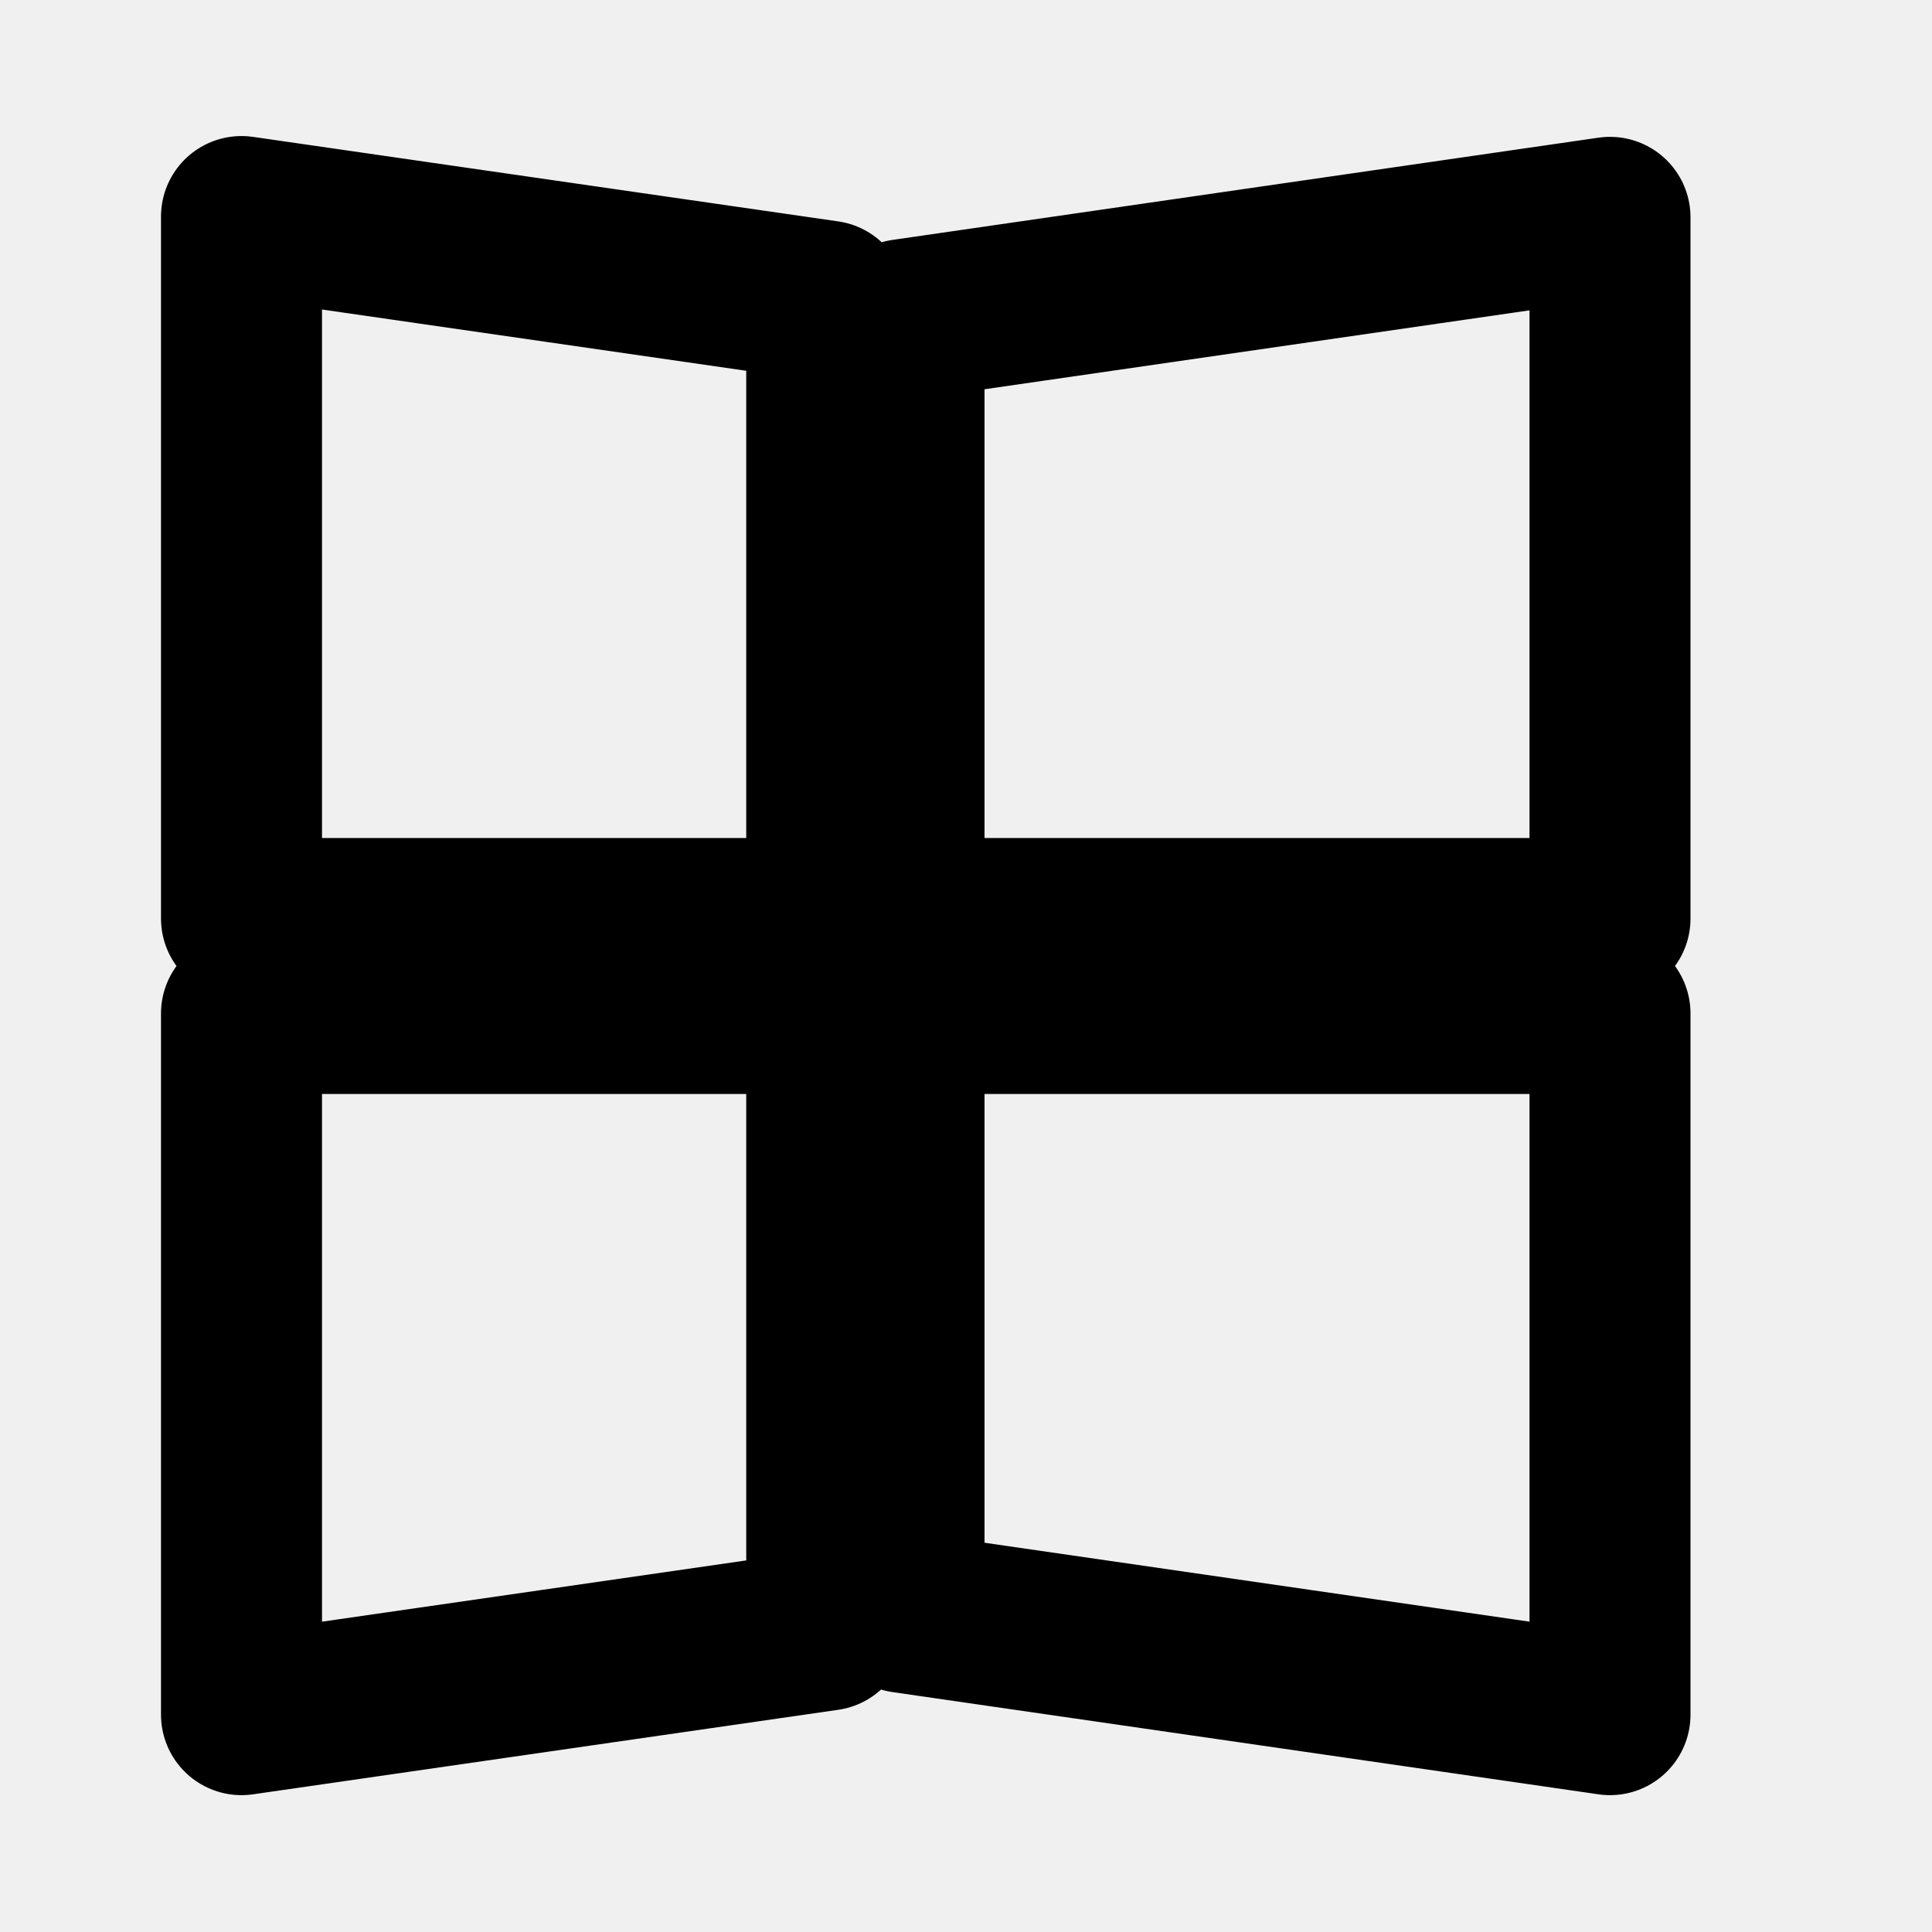
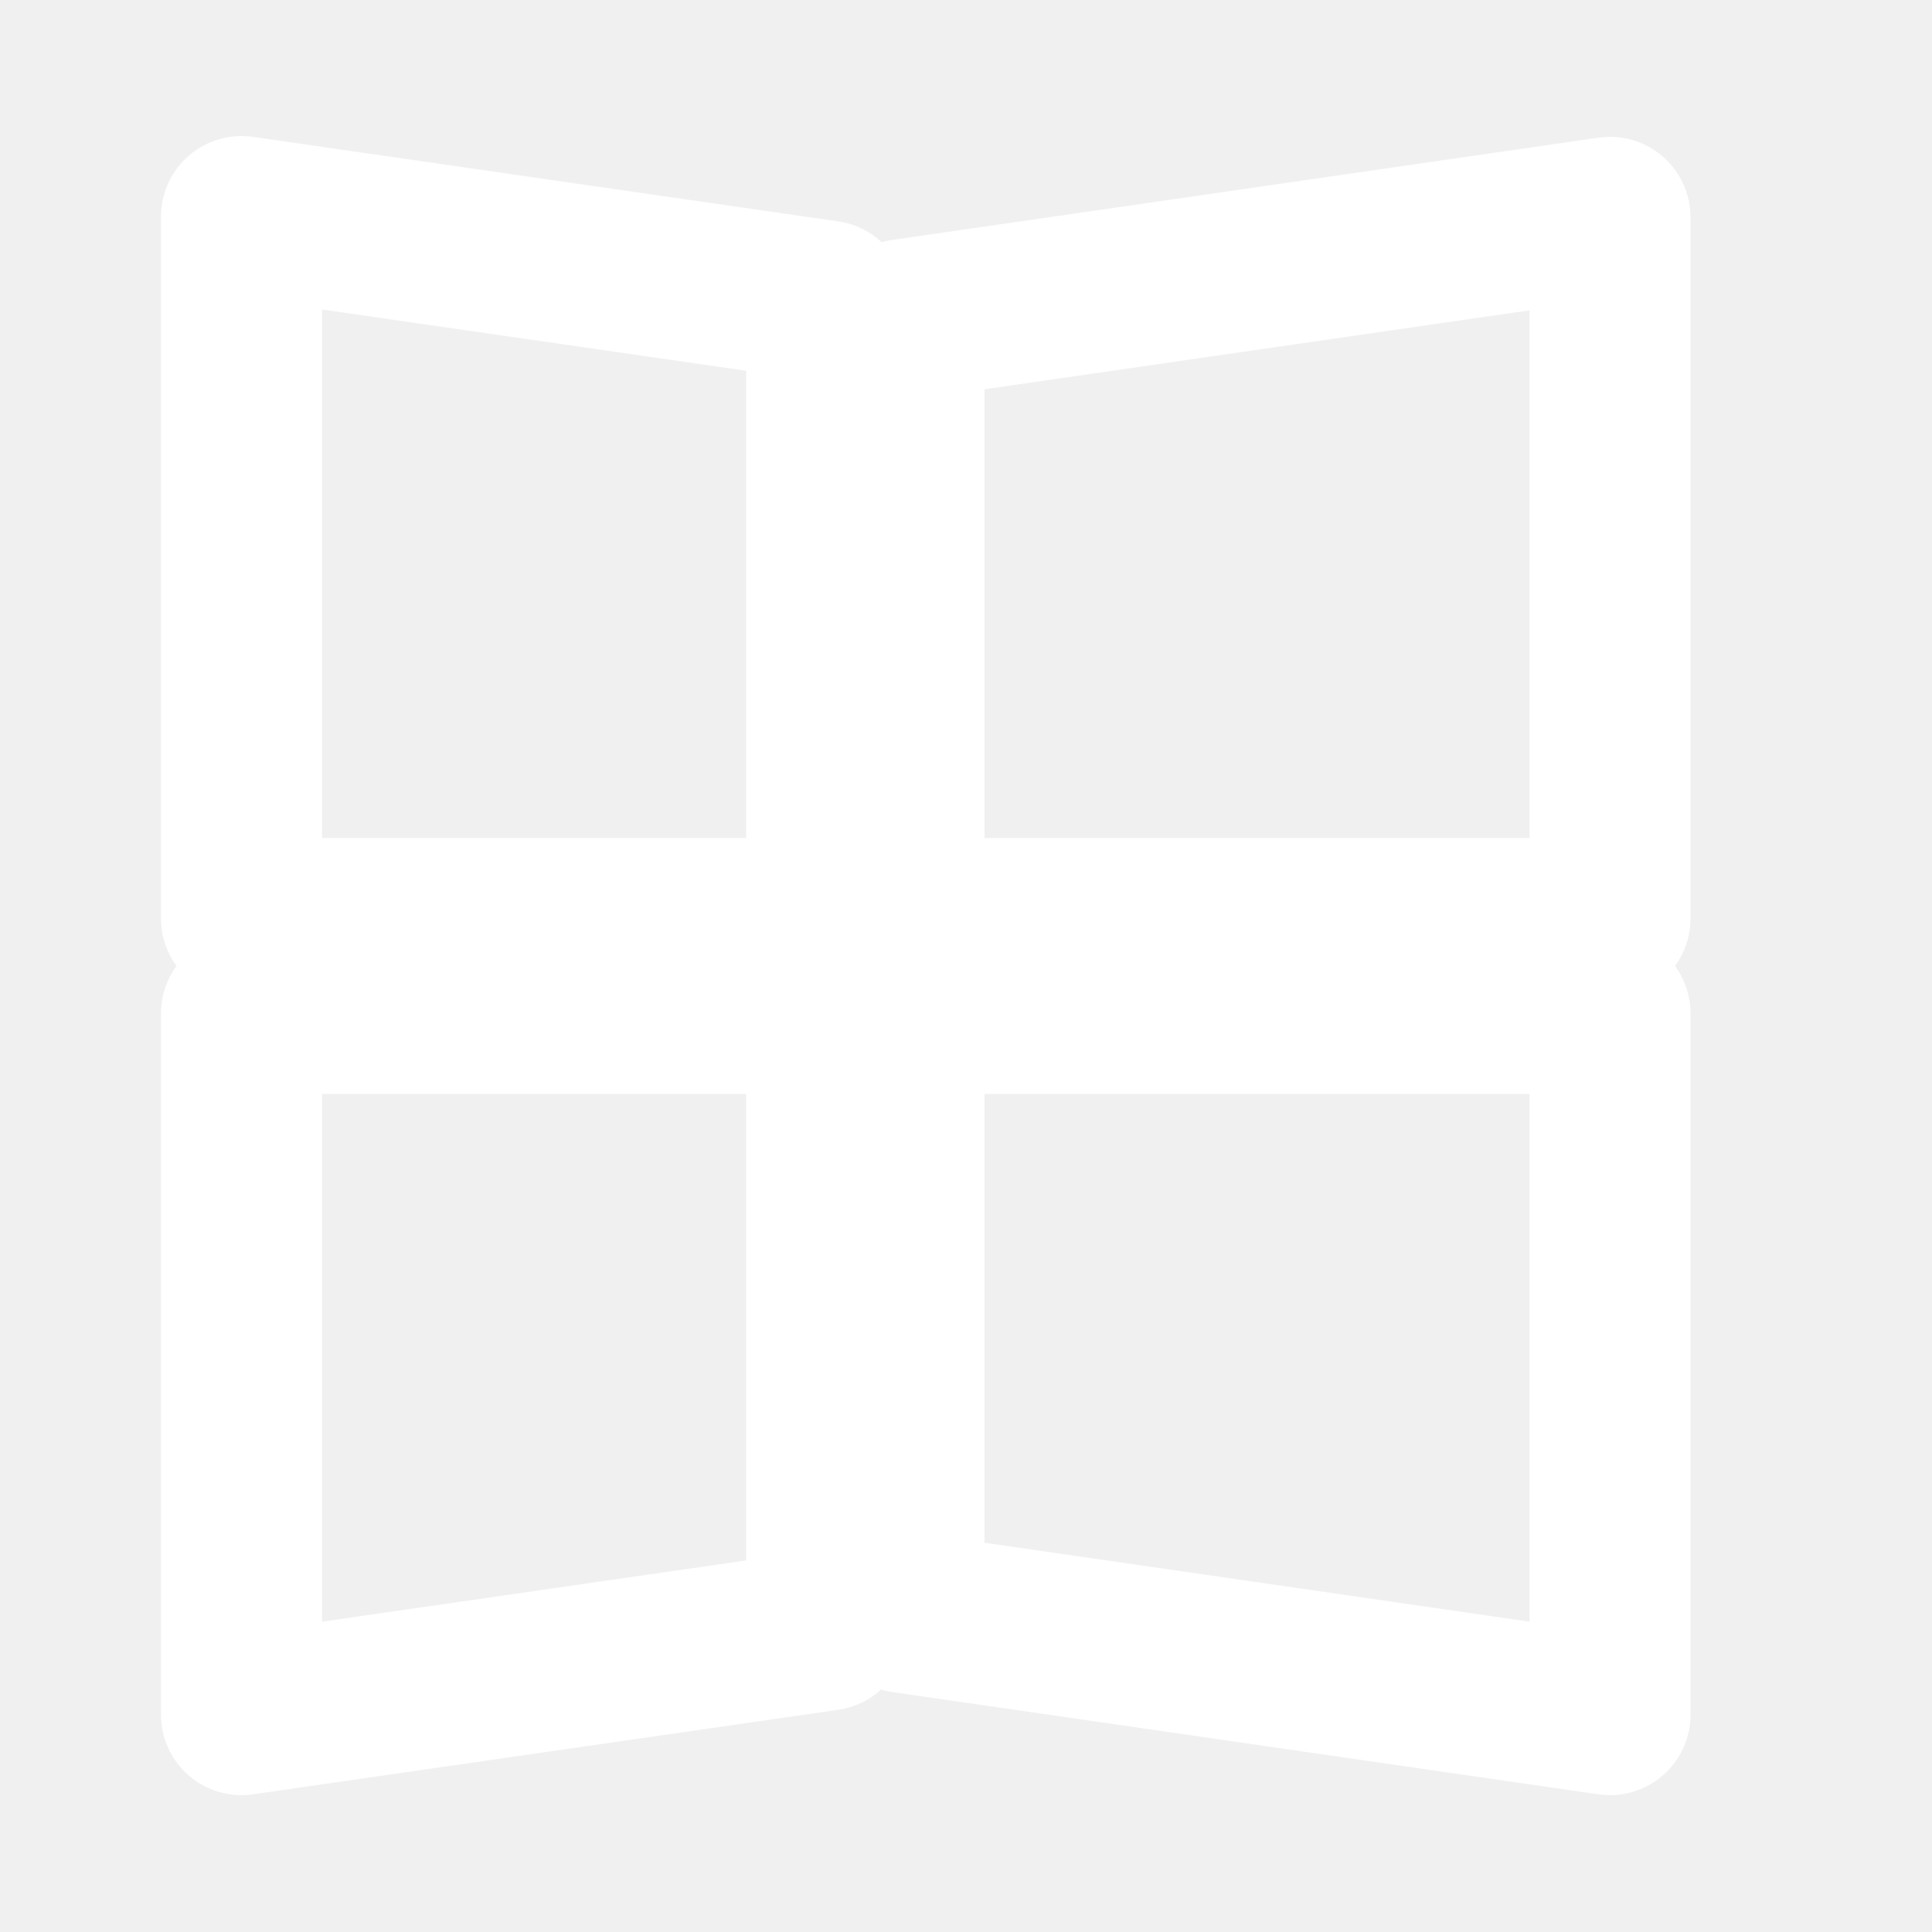
- <svg xmlns="http://www.w3.org/2000/svg" width="24" height="24" viewBox="0 0 24 24" fill="none" stroke="currentColor" stroke-width="2" stroke-linecap="round" stroke-linejoin="round">
+ <svg xmlns="http://www.w3.org/2000/svg" width="24" height="24" viewBox="0 0 24 24" fill="none" stroke="white" stroke-width="2" stroke-linecap="round" stroke-linejoin="round">
  <path d="M3 11.41V2.69l7.27 1.05v7.67zM11.23 11.41V3.97l8.77-1.27v8.71zM11.23 12.59V20.03l8.77 1.27v-8.71zM3 12.59v8.71l7.27-1.05v-7.66z" />
</svg>
